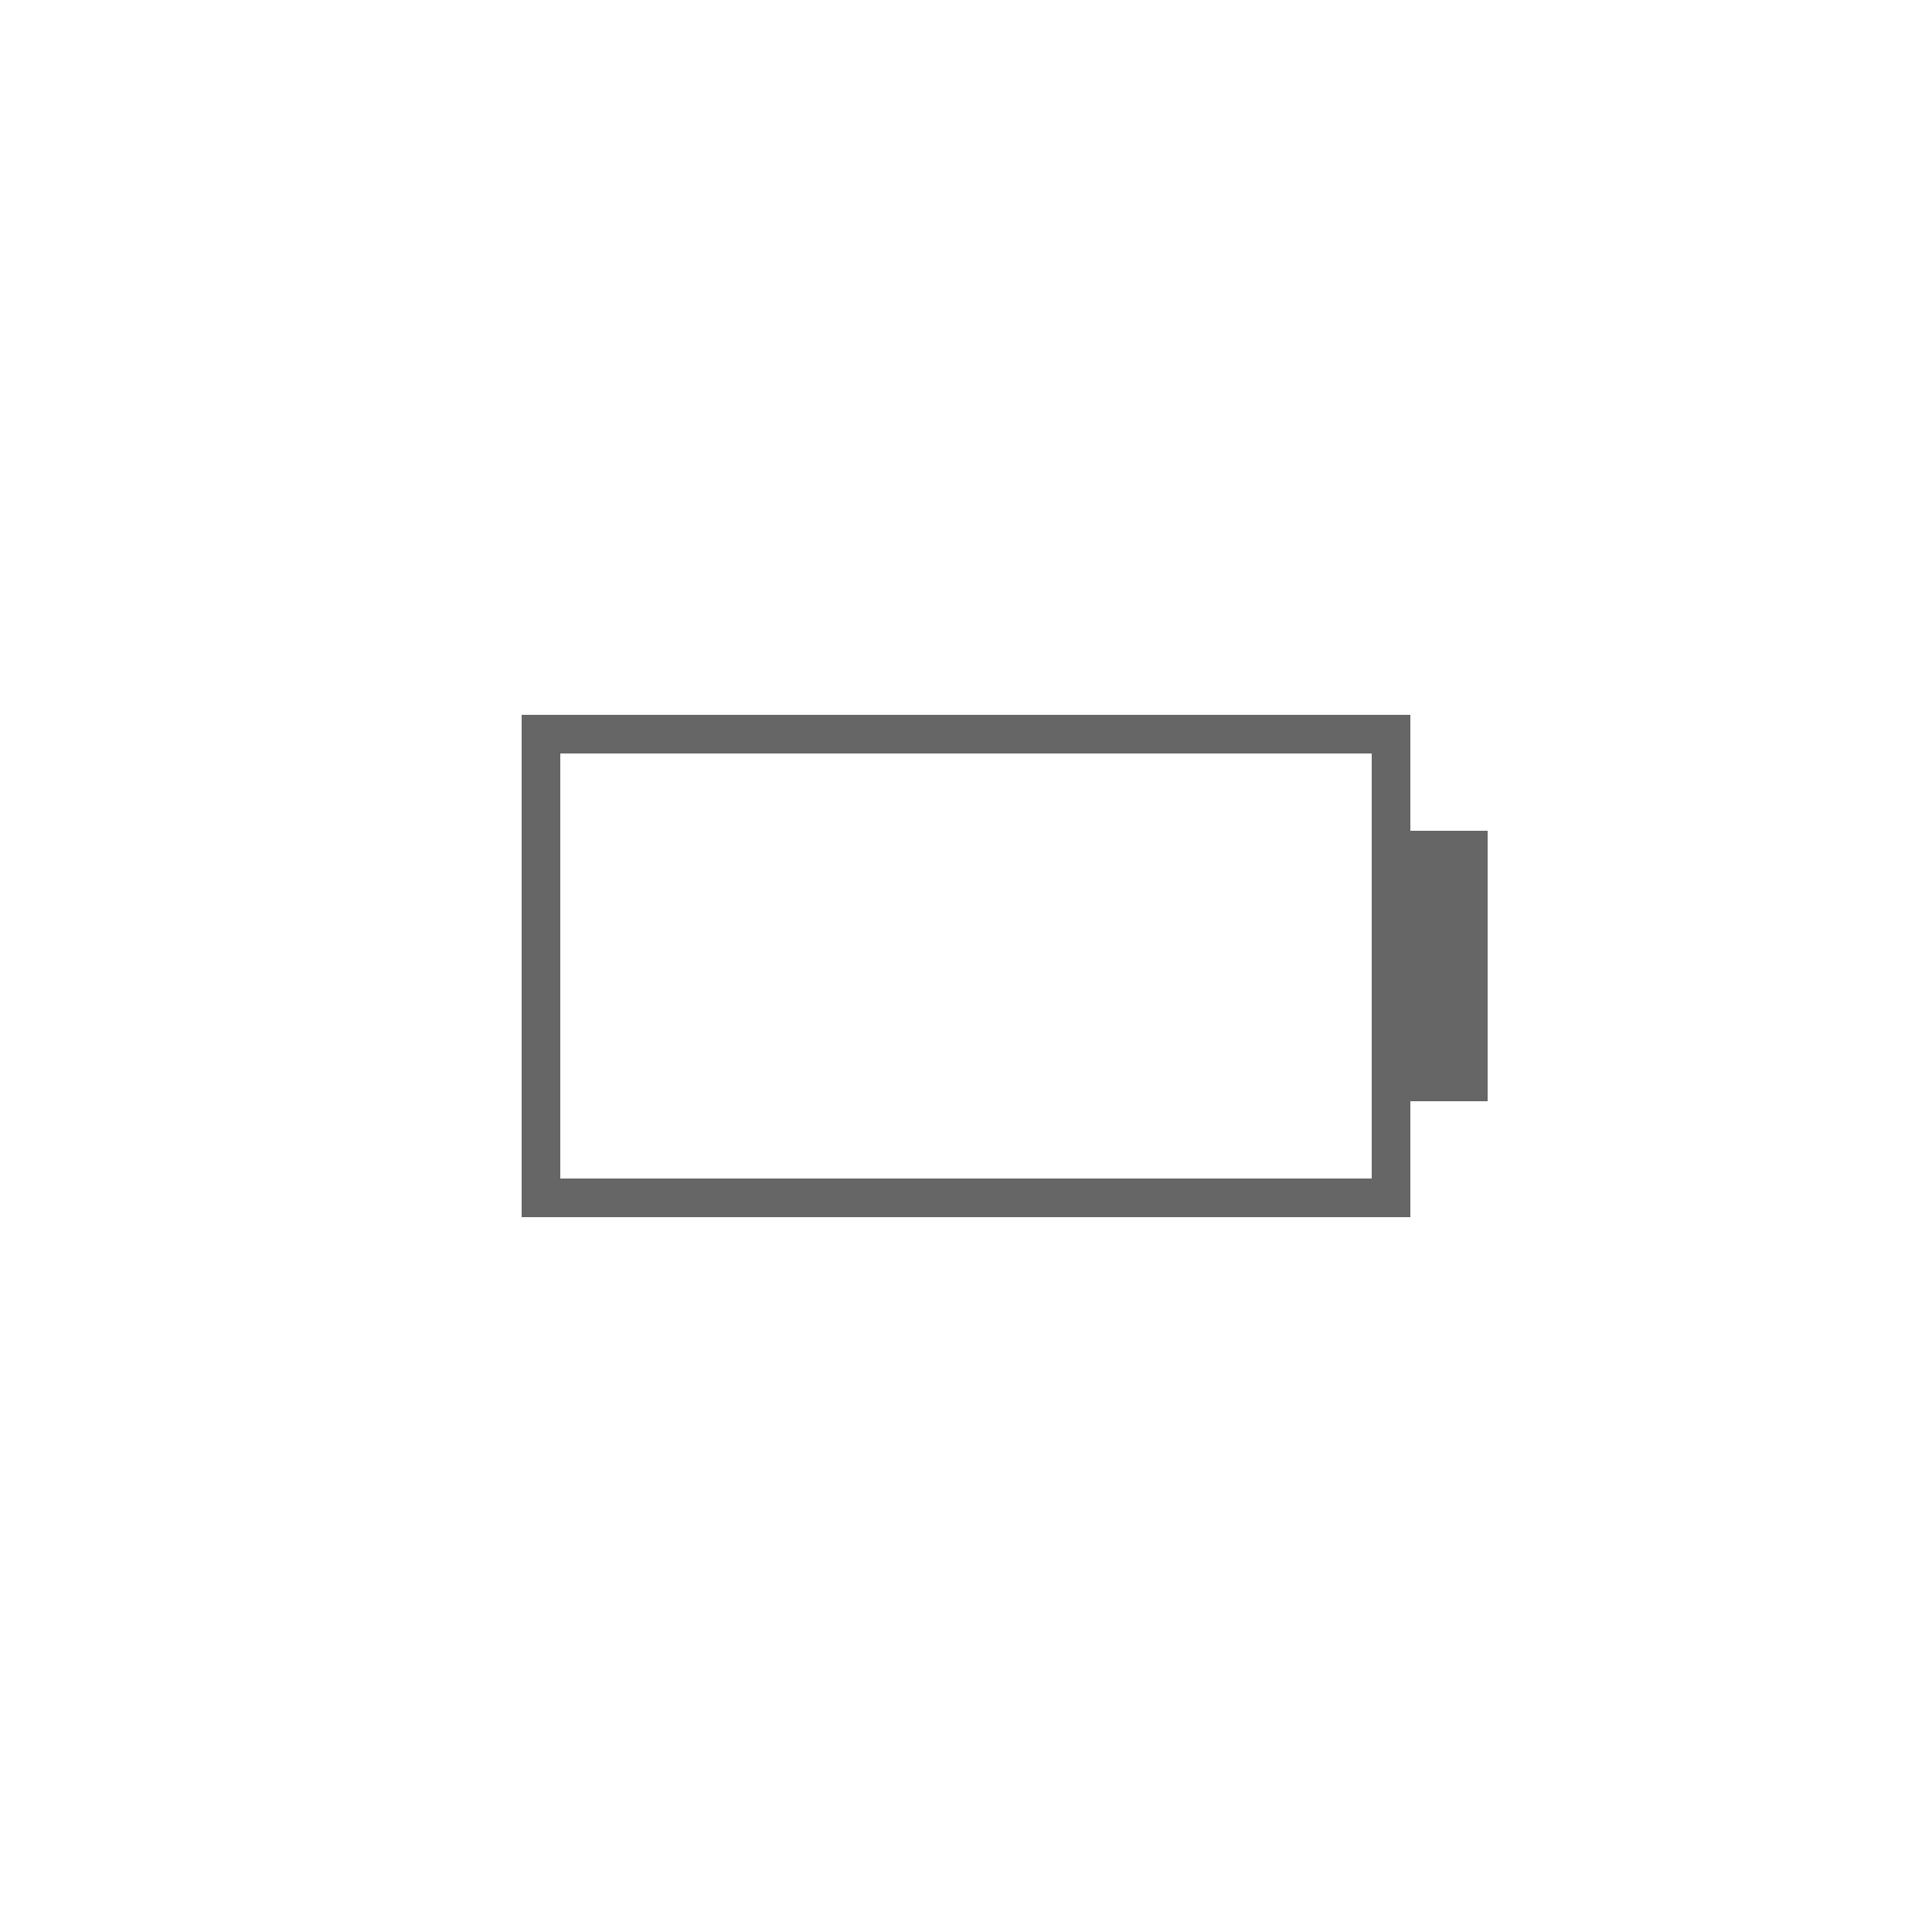
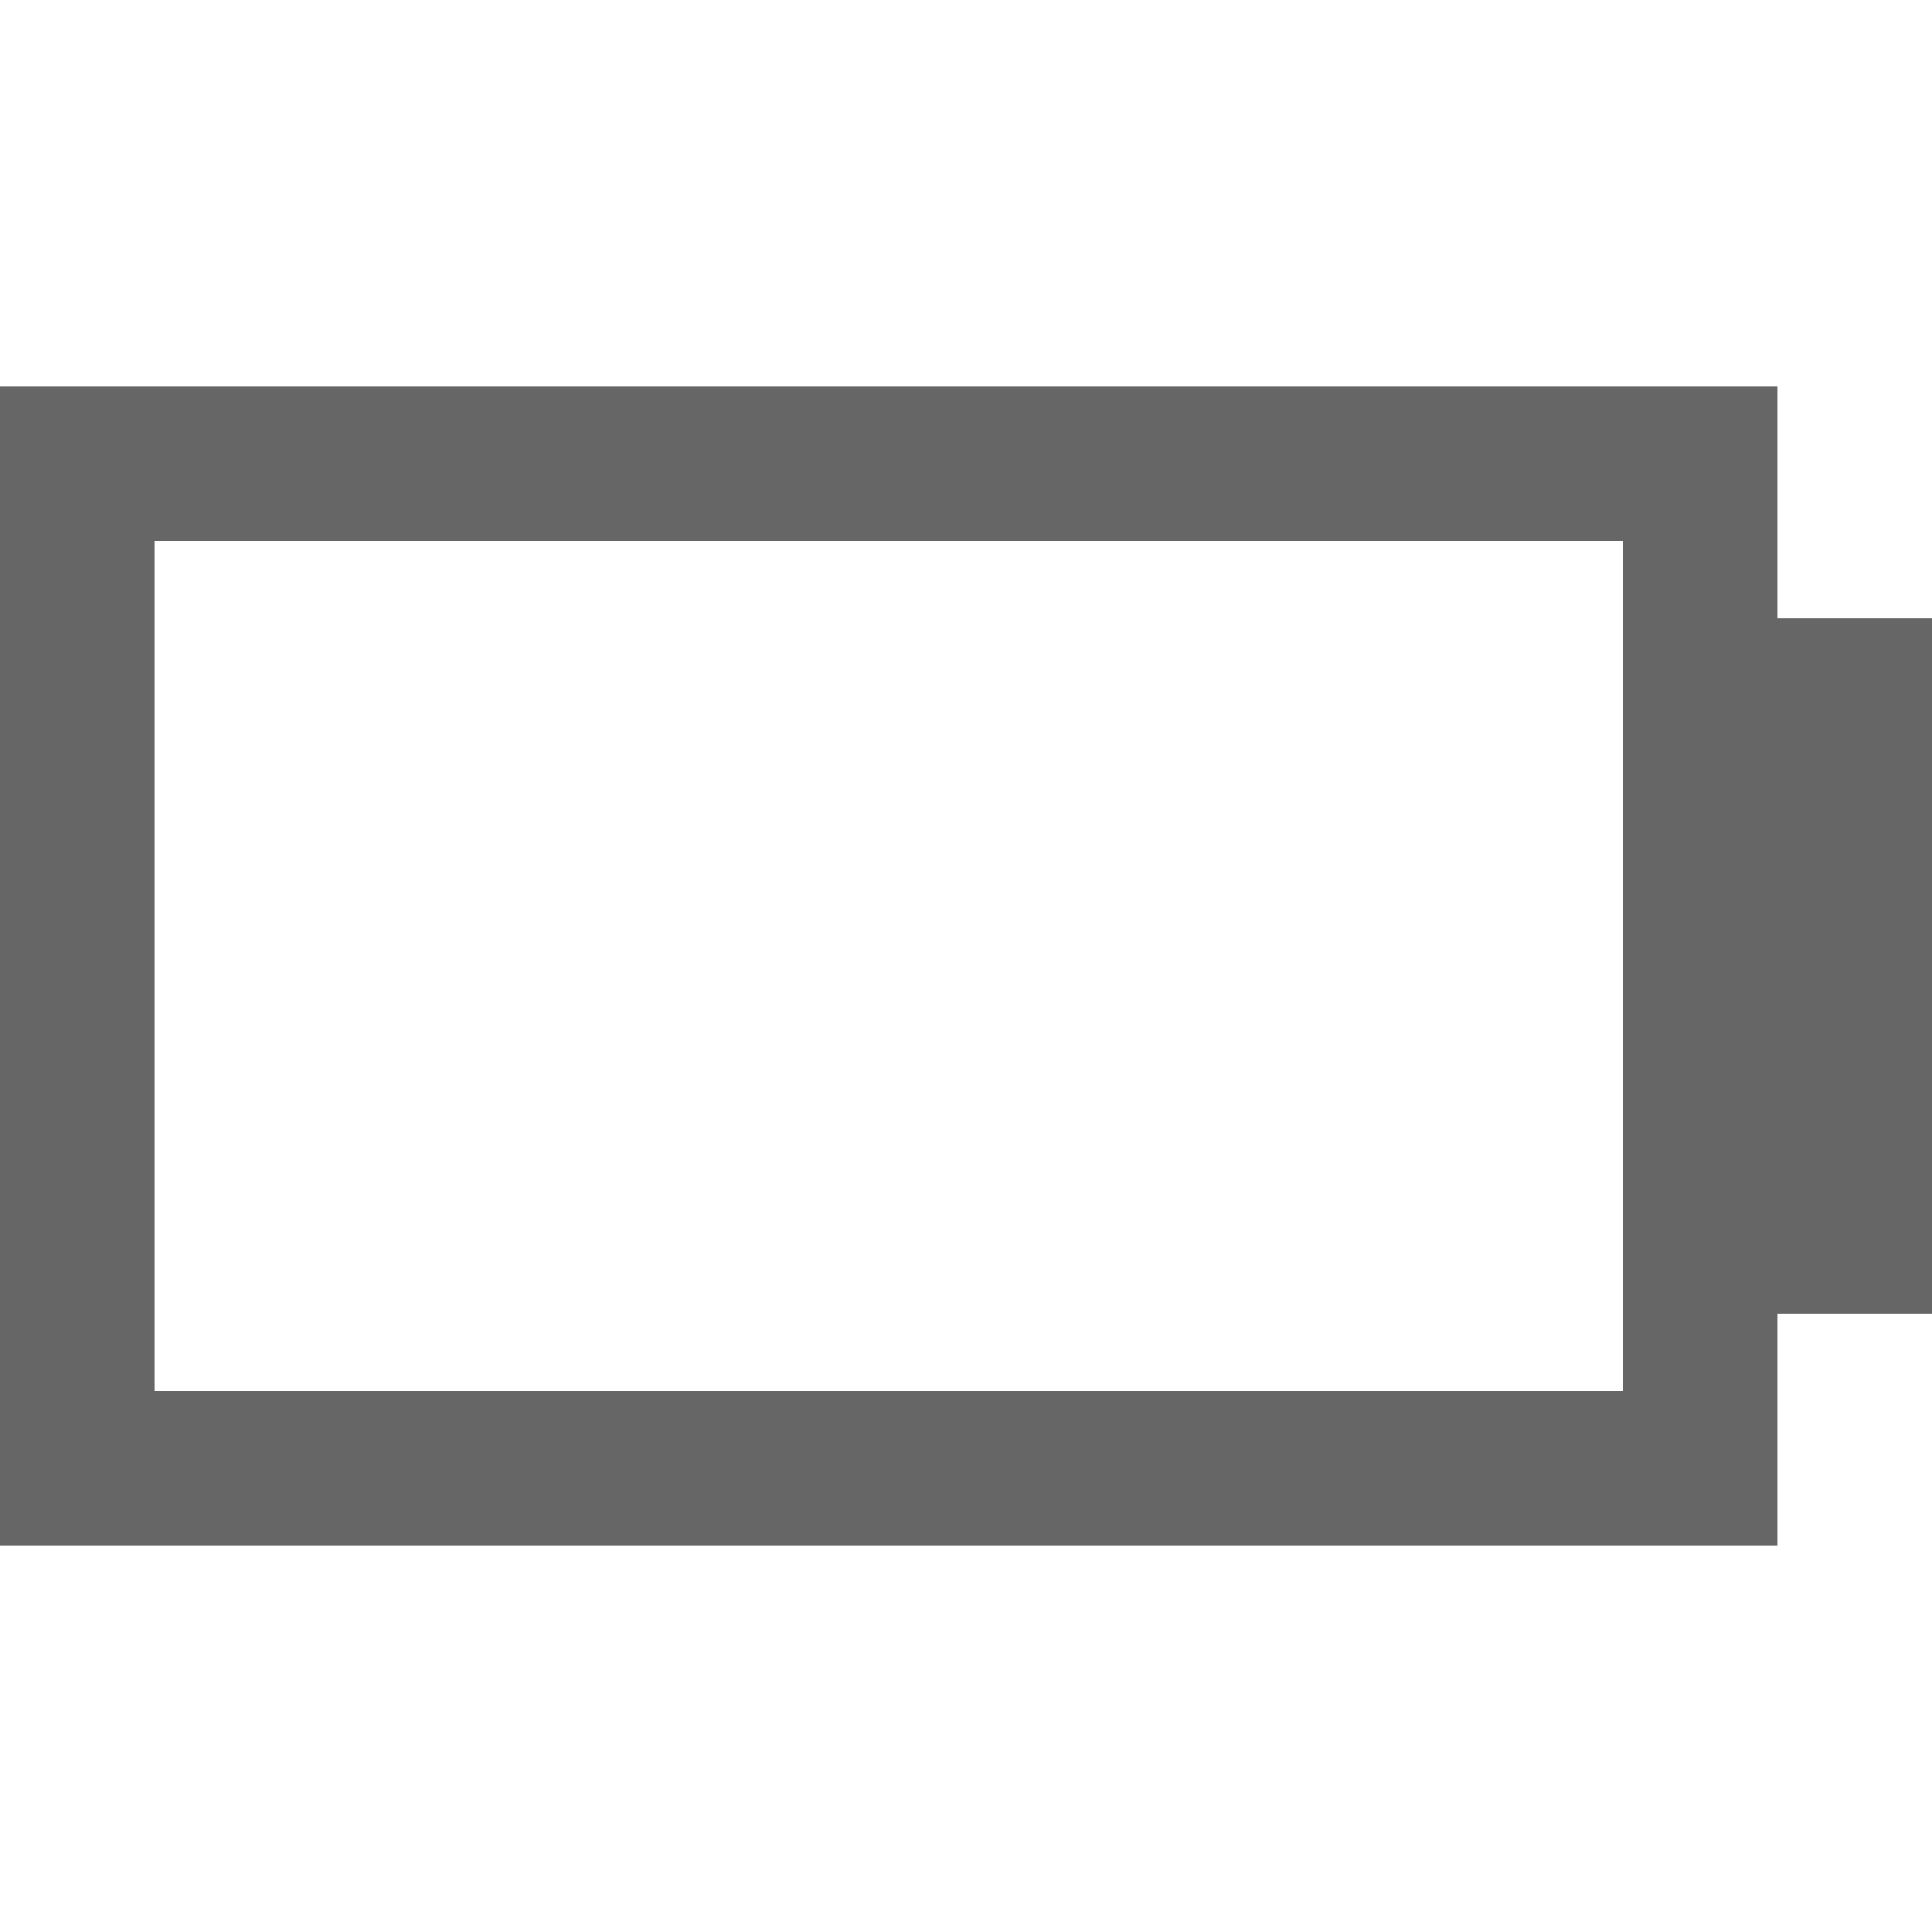
- <svg xmlns="http://www.w3.org/2000/svg" width="50" height="50" viewBox="0 0 50 50" id="svg2" version="1.1">
+ <svg xmlns="http://www.w3.org/2000/svg" width="25" height="25" viewBox="0 0 25 25" id="svg2" version="1.1">
  <defs id="defs4" />
-   <g id="layer2" style="display:inline">
-     <rect style="fill:none;stroke:#666666" id="rect3430" width="22" height="12" x="14" y="19" />
-     <rect style="fill:#666666;stroke:#666666" id="rect3432" width="2" height="6" x="36" y="22" />
+   <g id="layer2" style="display:inline" transform="translate(0,-25)">
+     <rect style="fill:none;stroke:#666666;stroke-width:2;stroke-miterlimit:4;stroke-dasharray:none" id="rect3430" width="21" height="13" x="1" y="31" />
+     <path style="fill:none;fill-rule:evenodd;stroke:#666666;stroke-width:2;stroke-linecap:butt;stroke-linejoin:miter;stroke-miterlimit:4;stroke-dasharray:none;stroke-opacity:1" d="m 24,33 0,9" id="path5026" />
+     <path style="fill:none;fill-rule:evenodd;stroke:#666666;stroke-width:2;stroke-linecap:butt;stroke-linejoin:miter;stroke-miterlimit:4;stroke-dasharray:none;stroke-opacity:1" d="m 24,42 0,-9" id="path5028" />
  </g>
</svg>
